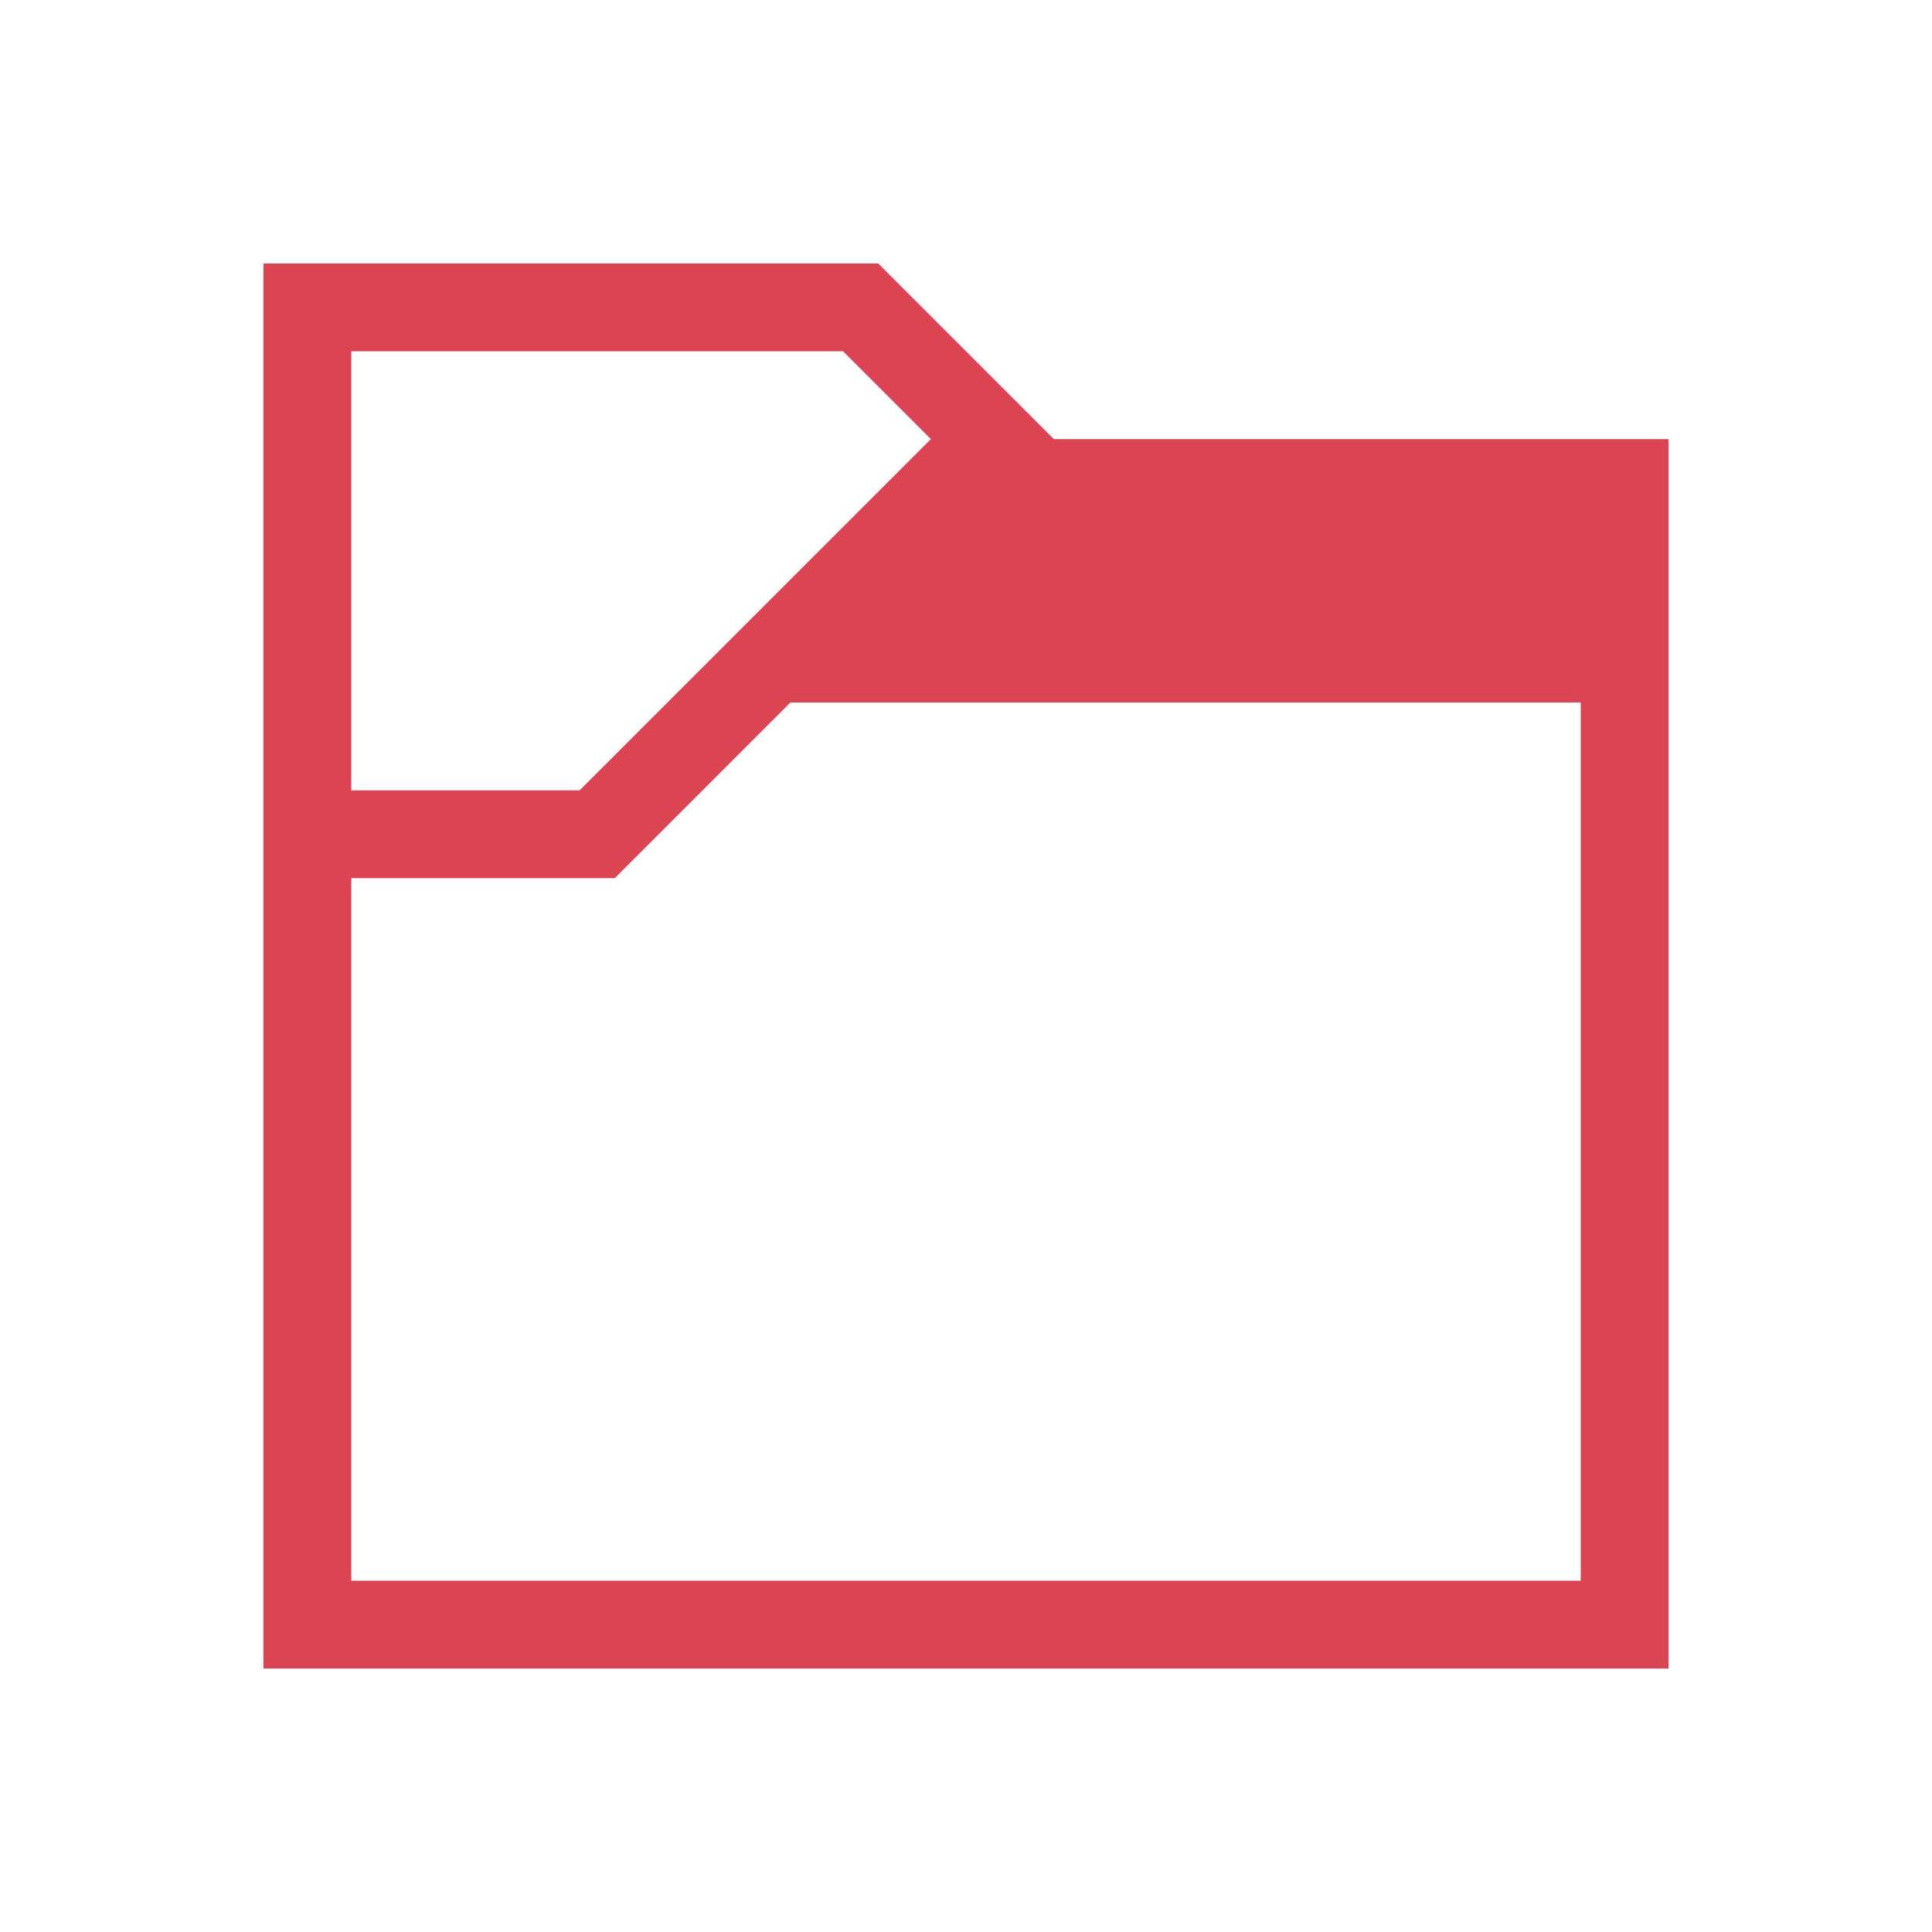
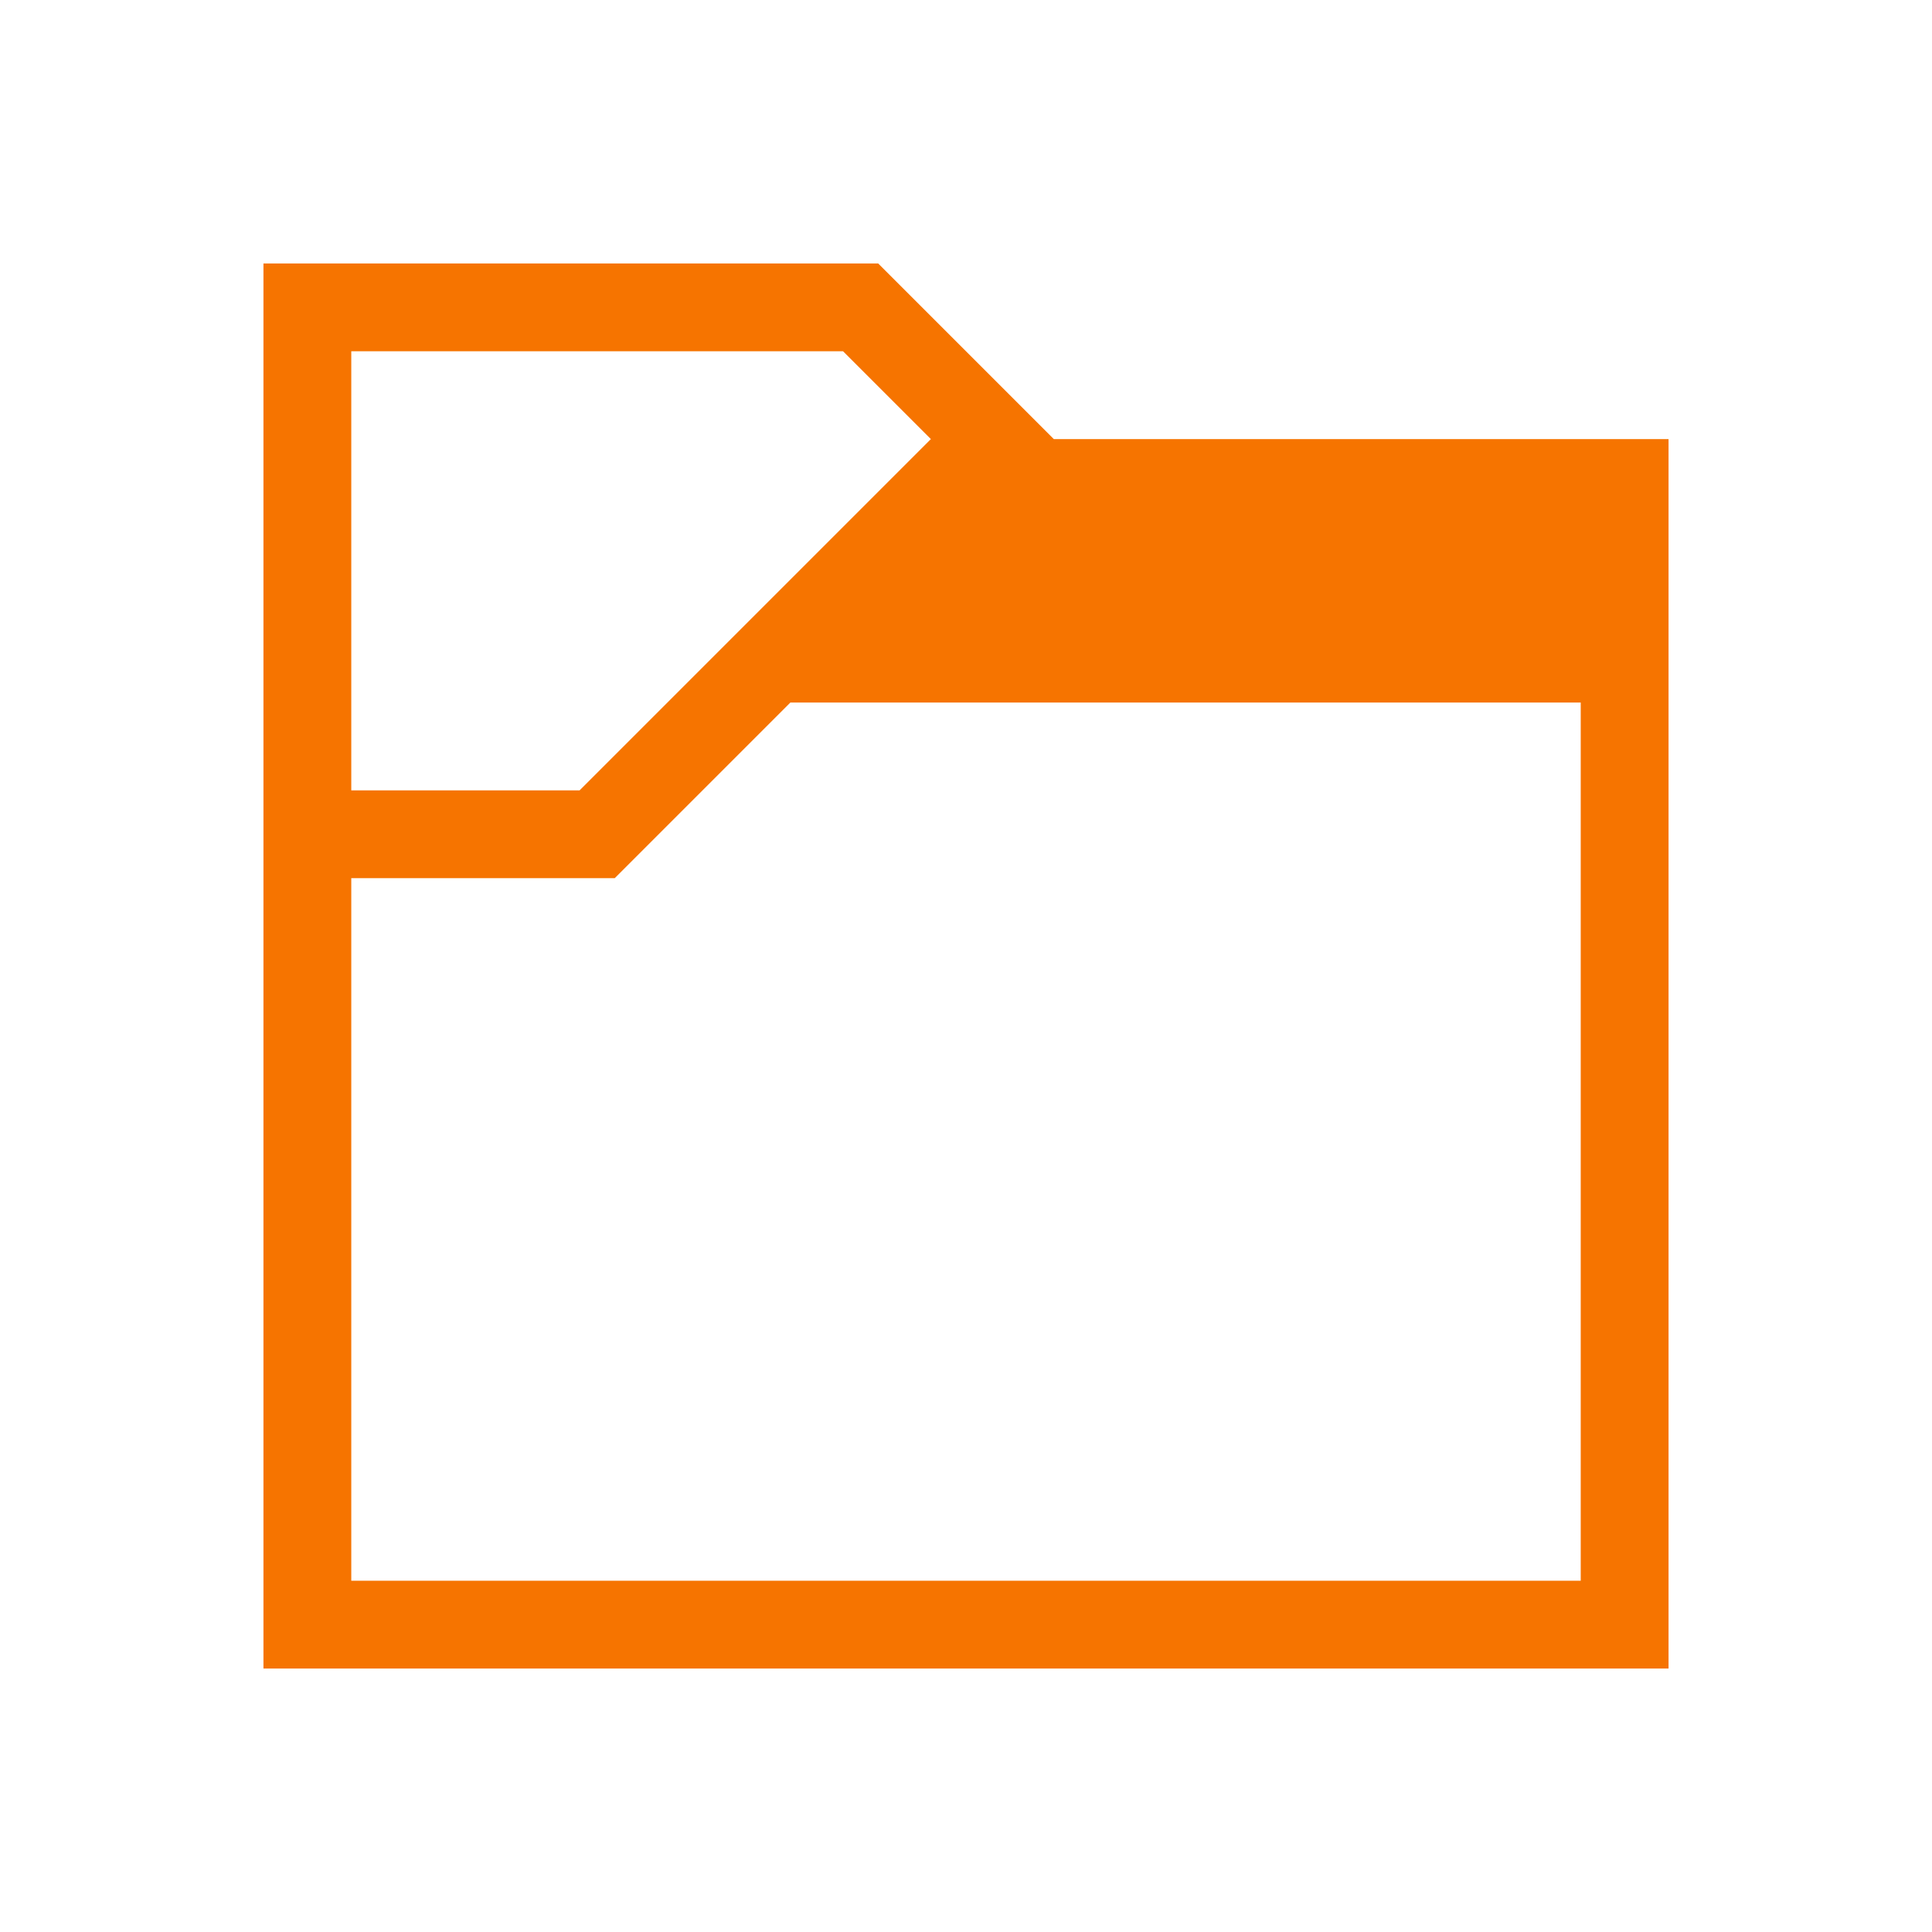
<svg xmlns="http://www.w3.org/2000/svg" viewBox="0 0 22 22">
  <defs id="defs3051">
    <style type="text/css" id="current-color-scheme">
      .ColorScheme-Text {
        color:#232629;
      }
      </style>
  </defs>
-   <path style="fill:#da4453" d="M 3 3 L 3 4 L 3 19 L 4 19 L 19 19 L 19 18 L 19 5 L 12 5 L 10 3 L 10 3 L 10 3 L 4 3 L 3 3 z M 4 4 L 7 4 L 9.6 4 L 10.6 5 L 6.6 9 L 6.6 9 L 4 9 L 4 4 z M 9 8 L 18 8 L 18 18 L 4 18 L 4 10 L 5.6 10 L 7 10 L 7 10 L 7 10 L 9 8 z " />
+   <path style="fill:#f67400" d="M 3 3 L 3 4 L 3 19 L 4 19 L 19 19 L 19 18 L 19 5 L 12 5 L 10 3 L 10 3 L 10 3 L 4 3 L 3 3 z M 4 4 L 7 4 L 9.6 4 L 10.6 5 L 6.6 9 L 6.6 9 L 4 9 L 4 4 z M 9 8 L 18 8 L 18 18 L 4 18 L 4 10 L 5.6 10 L 7 10 L 7 10 L 7 10 L 9 8 z " />
</svg>
